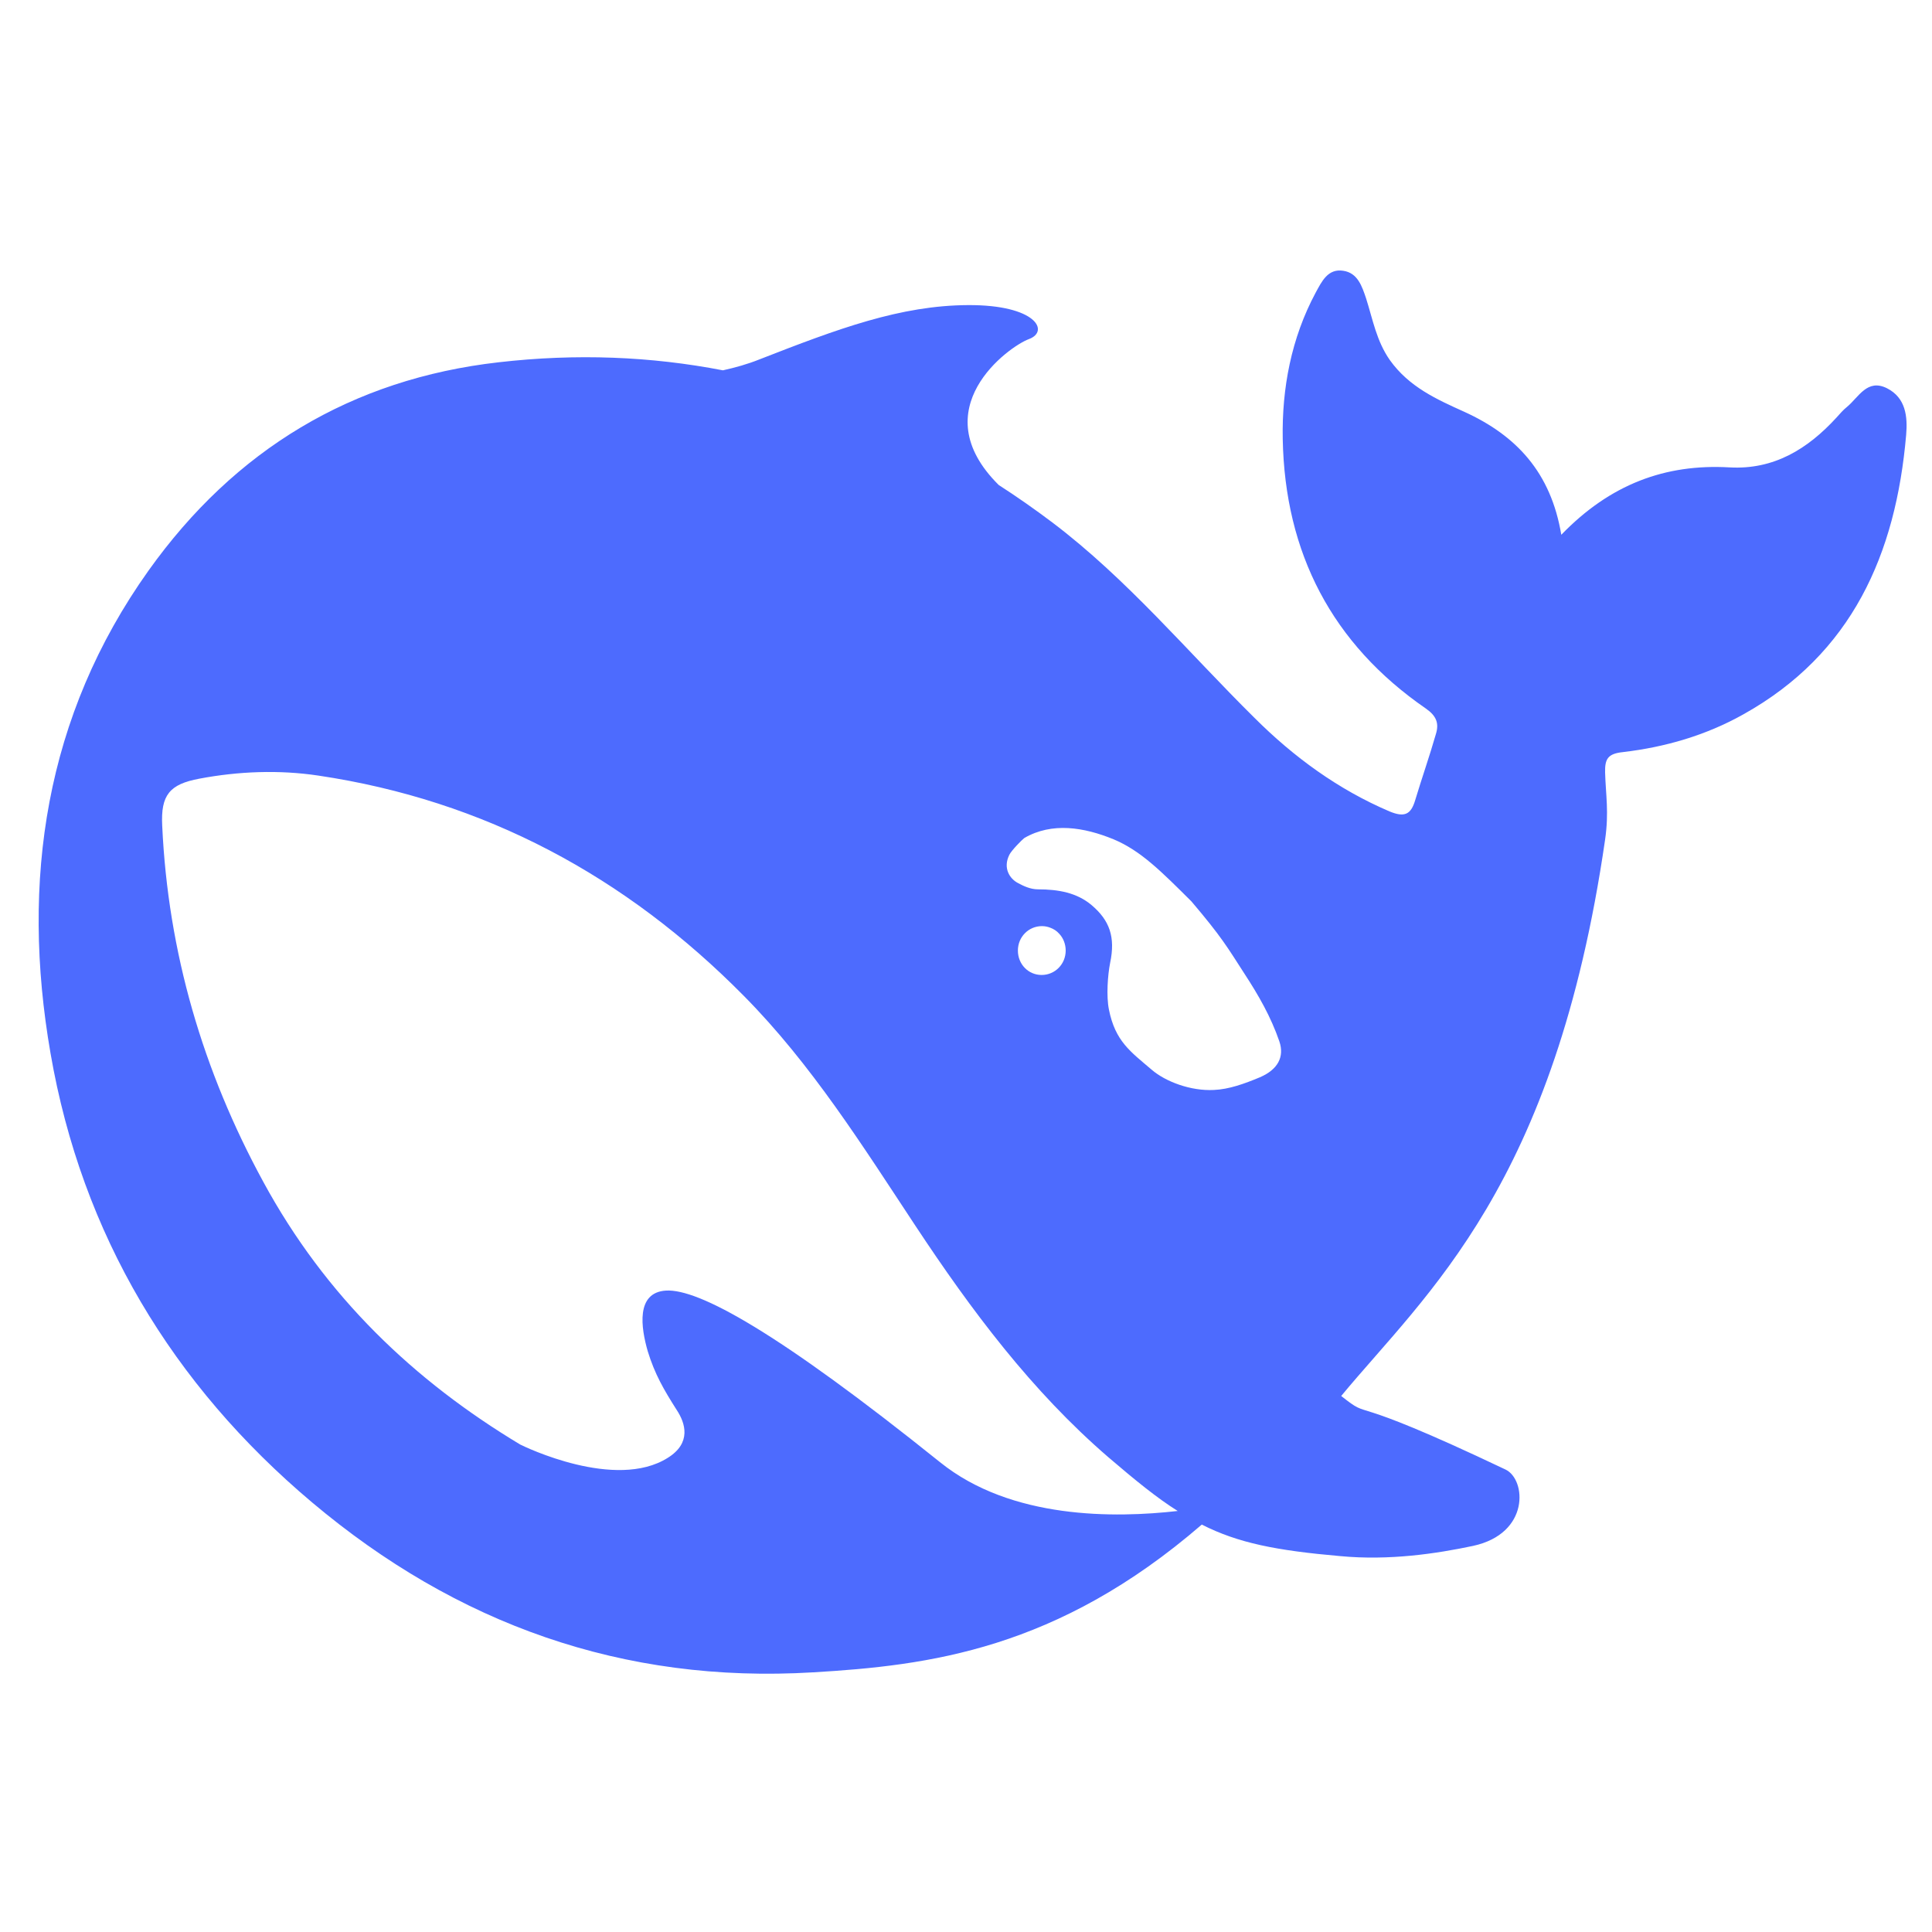
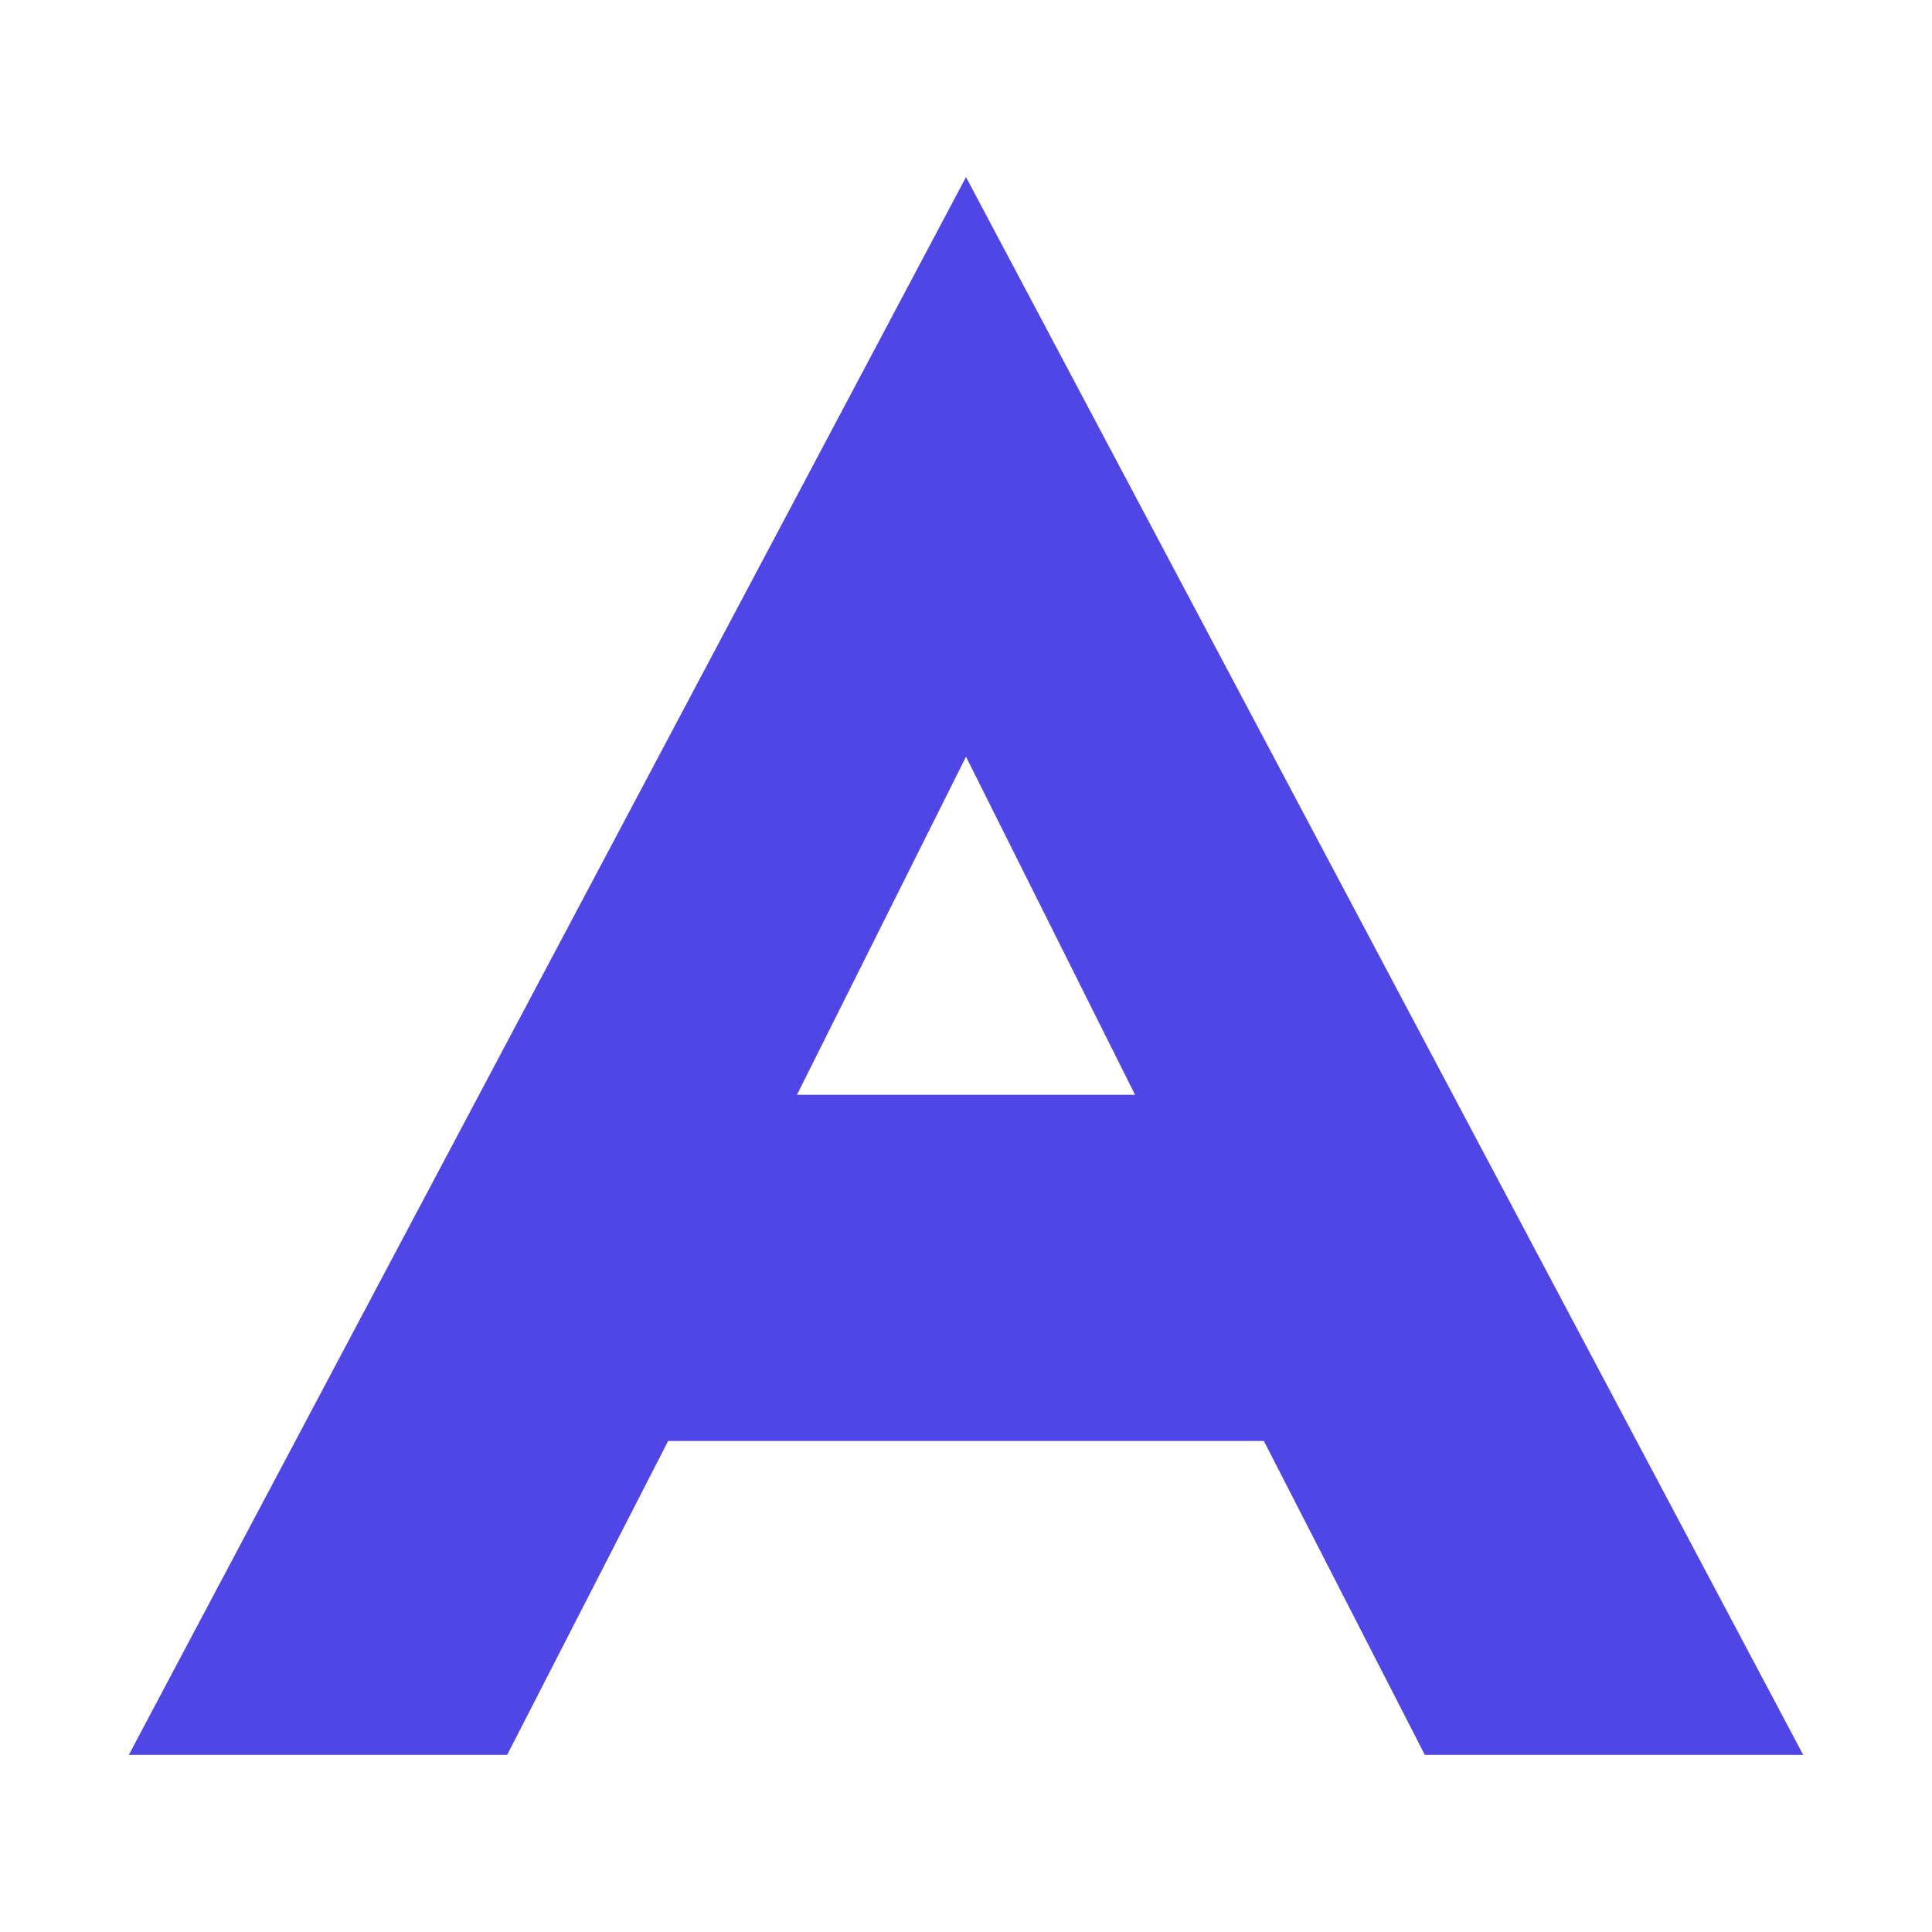
- <svg xmlns="http://www.w3.org/2000/svg" width="50" height="50" viewBox="0 0 50 50" fill="none">
-   <path fill="#4D6BFE" d="M48.835 10.048C48.323 9.792 48.102 10.28 47.803 10.528C47.701 10.608 47.614 10.712 47.527 10.808C46.779 11.624 45.905 12.16 44.762 12.096C43.092 12 41.666 12.536 40.406 13.84C40.138 12.232 39.248 11.272 37.893 10.656C37.184 10.336 36.467 10.016 35.97 9.32C35.623 8.824 35.529 8.272 35.356 7.728C35.246 7.4 35.135 7.064 34.765 7.008C34.363 6.944 34.206 7.288 34.048 7.576C33.418 8.752 33.173 10.048 33.197 11.36C33.252 14.312 34.474 16.664 36.9 18.336C37.176 18.528 37.247 18.72 37.16 19C36.995 19.576 36.797 20.136 36.624 20.712C36.514 21.08 36.349 21.16 35.962 21C34.631 20.432 33.481 19.592 32.464 18.576C30.739 16.872 29.179 14.992 27.233 13.52C26.776 13.176 26.319 12.856 25.847 12.552C23.862 10.584 26.107 8.968 26.627 8.776C27.17 8.576 26.816 7.888 25.059 7.896C23.302 7.904 21.695 8.504 19.647 9.304C19.348 9.424 19.032 9.512 18.709 9.584C16.85 9.224 14.92 9.144 12.903 9.376C9.106 9.808 6.073 11.64 3.843 14.768C1.165 18.528 0.534 22.8 1.307 27.256C2.118 31.952 4.466 35.84 8.074 38.88C11.816 42.032 16.125 43.576 21.041 43.28C24.027 43.104 27.352 42.696 31.102 39.456C32.047 39.936 33.04 40.128 34.686 40.272C35.955 40.392 37.176 40.208 38.121 40.008C39.602 39.688 39.499 38.288 38.964 38.032C34.623 35.968 35.576 36.808 34.71 36.128C36.916 33.464 40.24 30.696 41.54 21.728C41.643 21.016 41.556 20.568 41.54 19.992C41.532 19.64 41.611 19.504 42.005 19.464C43.092 19.336 44.148 19.032 45.117 18.488C47.929 16.92 49.064 14.344 49.331 11.256C49.371 10.784 49.324 10.296 48.835 10.048ZM24.326 37.84C20.12 34.464 18.079 33.352 17.236 33.4C16.448 33.448 16.59 34.368 16.763 34.968C16.944 35.56 17.181 35.968 17.512 36.488C17.74 36.832 17.898 37.344 17.283 37.728C15.928 38.584 13.573 37.44 13.462 37.384C10.721 35.736 8.428 33.56 6.813 30.584C5.253 27.72 4.348 24.648 4.198 21.368C4.158 20.576 4.387 20.296 5.159 20.152C6.175 19.96 7.223 19.92 8.239 20.072C12.533 20.712 16.189 22.672 19.253 25.776C21.002 27.544 22.325 29.656 23.689 31.72C25.138 33.912 26.698 36 28.683 37.712C29.384 38.312 29.943 38.768 30.479 39.104C28.864 39.288 26.17 39.328 24.326 37.84ZM26.343 24.6C26.343 24.248 26.619 23.968 26.966 23.968C27.044 23.968 27.115 23.984 27.178 24.008C27.265 24.04 27.344 24.088 27.407 24.16C27.517 24.272 27.58 24.432 27.58 24.6C27.58 24.952 27.304 25.232 26.957 25.232C26.611 25.232 26.343 24.952 26.343 24.6ZM32.606 27.88C32.205 28.048 31.803 28.192 31.416 28.208C30.818 28.24 30.164 27.992 29.81 27.688C29.258 27.216 28.864 26.952 28.699 26.128C28.628 25.776 28.668 25.232 28.73 24.92C28.872 24.248 28.714 23.816 28.25 23.424C27.872 23.104 27.391 23.016 26.863 23.016C26.666 23.016 26.485 22.928 26.351 22.856C26.13 22.744 25.949 22.464 26.123 22.12C26.178 22.008 26.446 21.736 26.509 21.688C27.226 21.272 28.053 21.408 28.817 21.72C29.526 22.016 30.061 22.56 30.834 23.328C31.622 24.256 31.763 24.512 32.212 25.208C32.567 25.752 32.89 26.312 33.11 26.952C33.245 27.352 33.071 27.68 32.606 27.88Z" />
+ <svg xmlns="http://www.w3.org/2000/svg" width="50" height="50" viewBox="0 0 24 24" fill="none">
+   <path fill="#4F46E5" fill-rule="evenodd" clip-rule="evenodd" d="M12 2.2 22.4 21.8 17.7 21.8 15.7 17.9 8.3 17.9 6.3 21.8 1.6 21.8ZM12 9.4 9.9 13.6 14.1 13.6Z" />
</svg>
